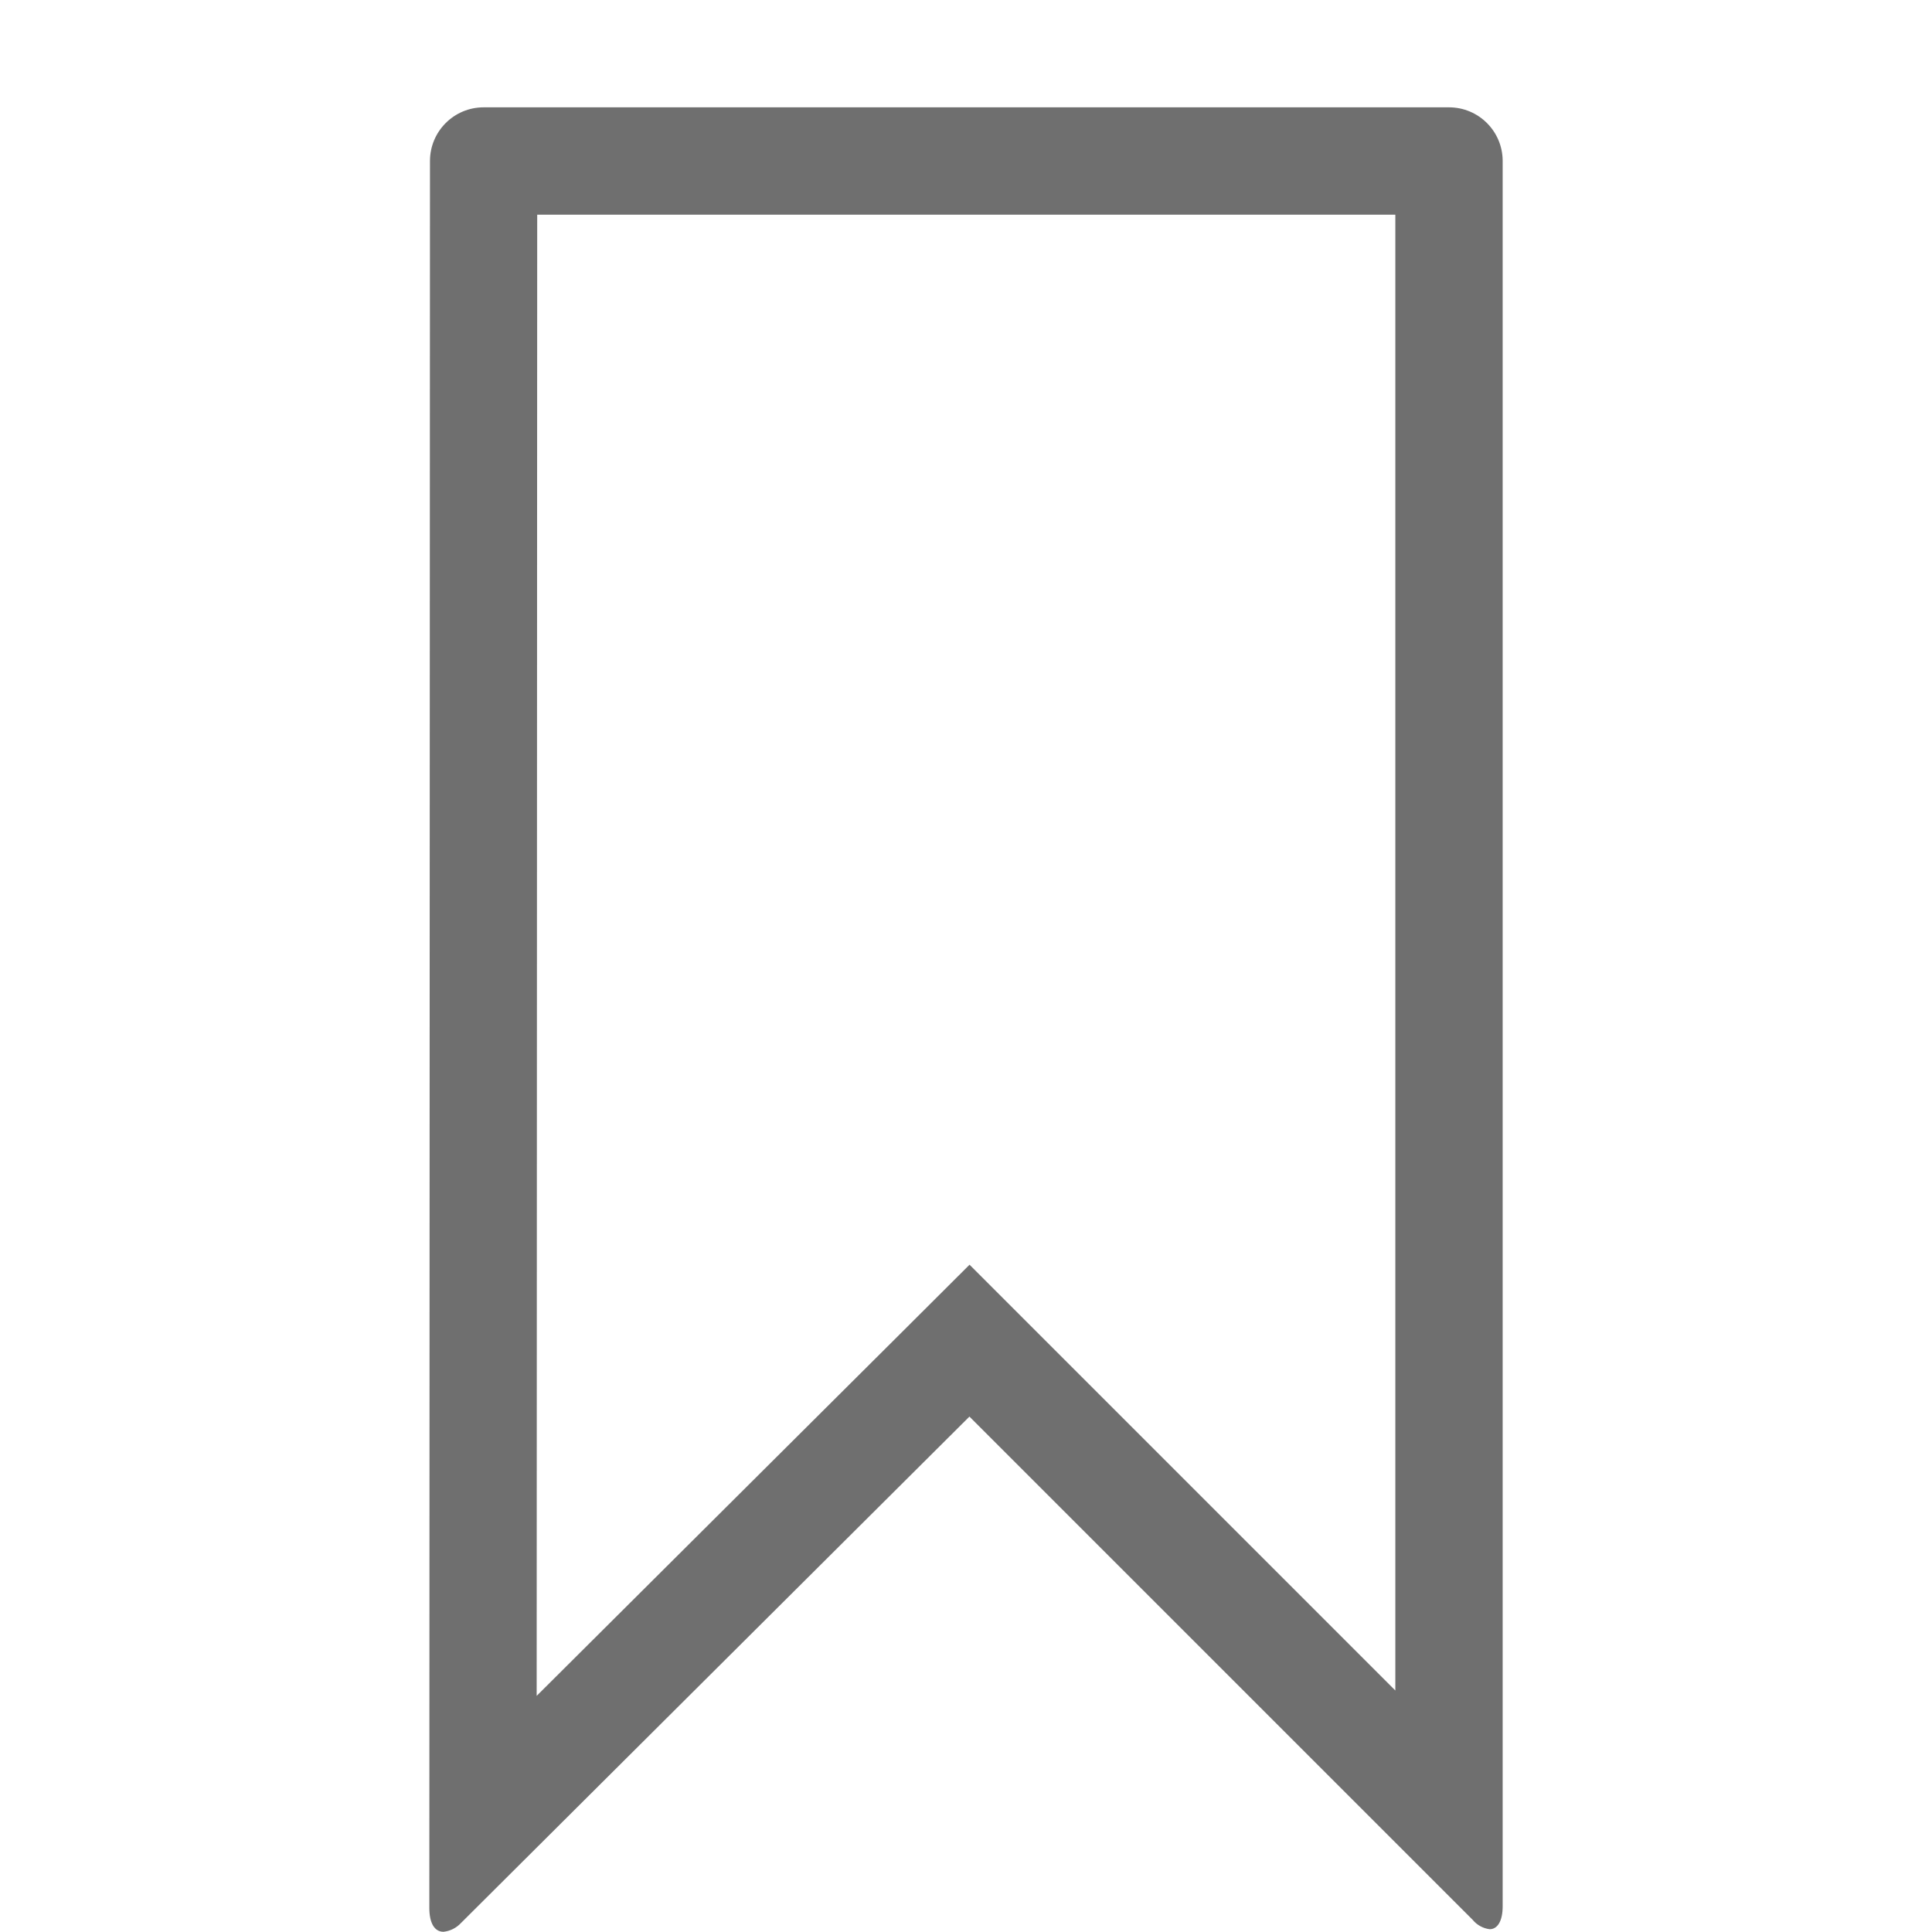
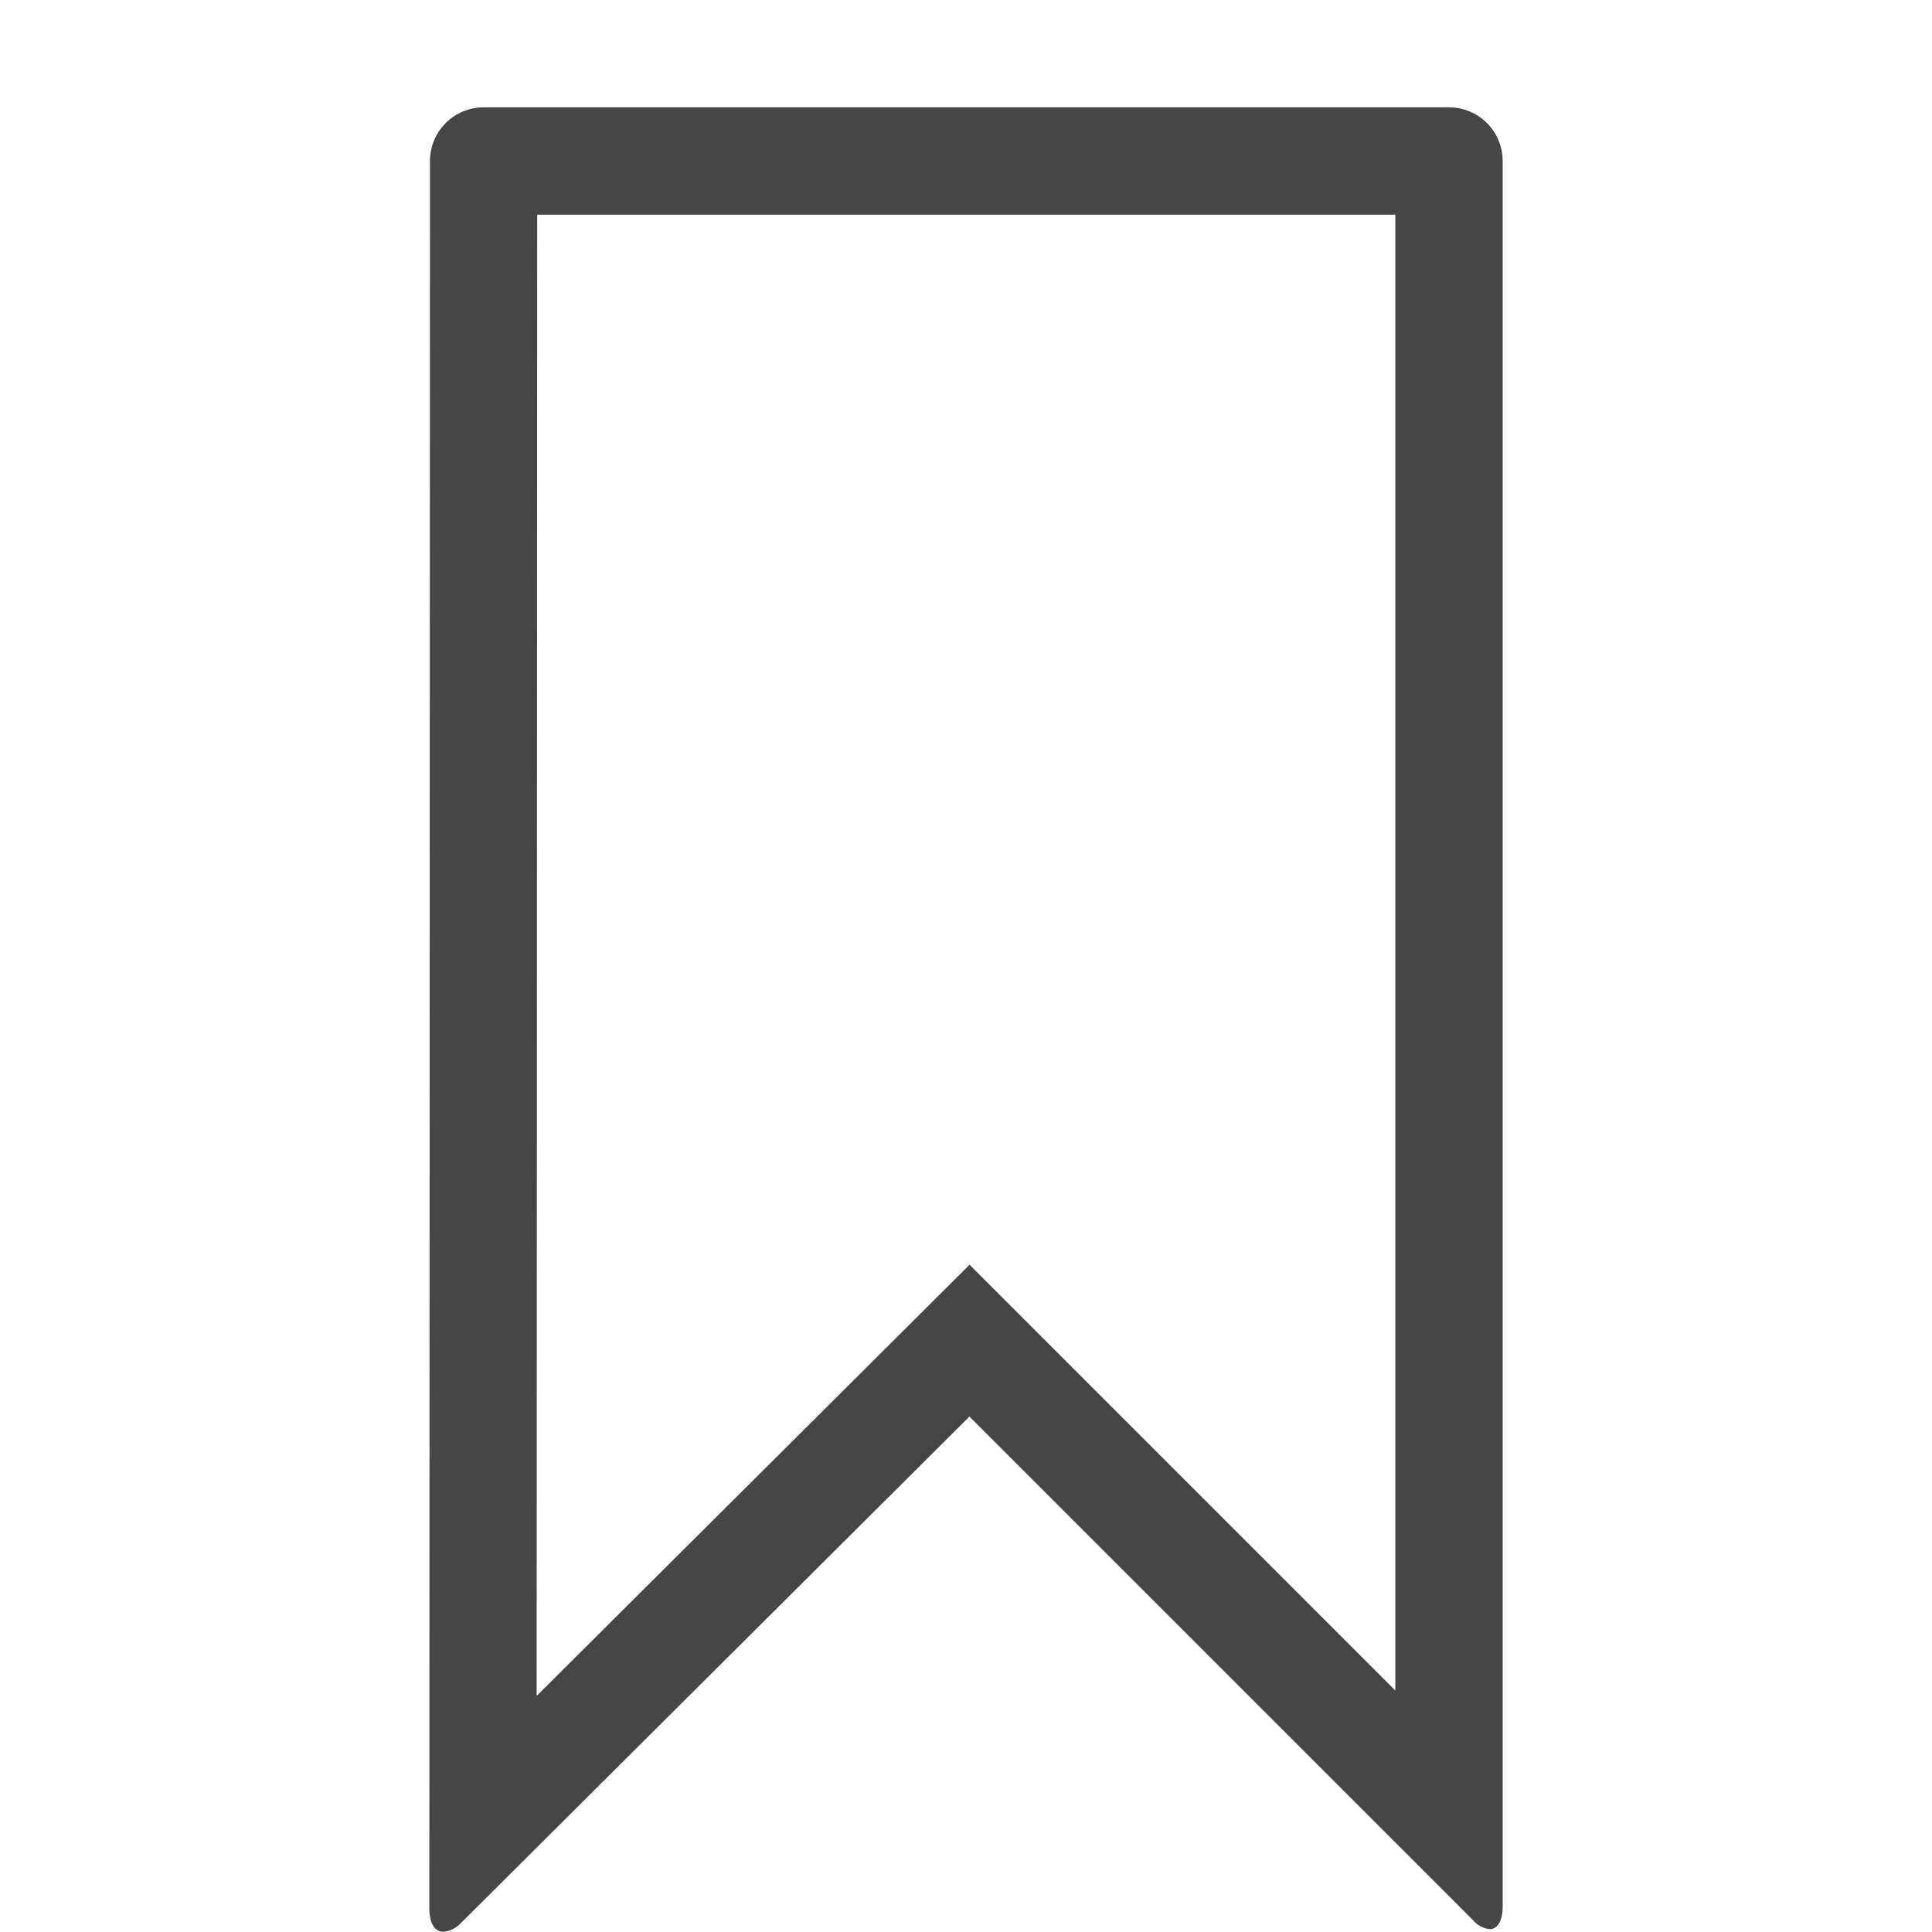
<svg xmlns="http://www.w3.org/2000/svg" height="18" viewBox="0 0 18 18" width="18">
  <defs>
    <style>
      .a {
-         fill: #6f6f6f;
+         fill: #464646;
      }
    </style>
  </defs>
  <rect id="Canvas" fill="#ff13dc" opacity="0" width="18" height="18" />
  <path class="a" d="M13,2V15.75L9.739,12.489l-.706-.706-.708.706L5,15.8,5.005,2Zm.5-1H4.506a.5.5,0,0,0-.5.5L4,17.776c0,.144.05.222.132.222a.259.259,0,0,0,.162-.081l4.738-4.719,4.688,4.688a.244.244,0,0,0,.159.088c.073,0,.121-.076.121-.214V1.5A.5.5,0,0,0,13.5,1Z" />
</svg>
